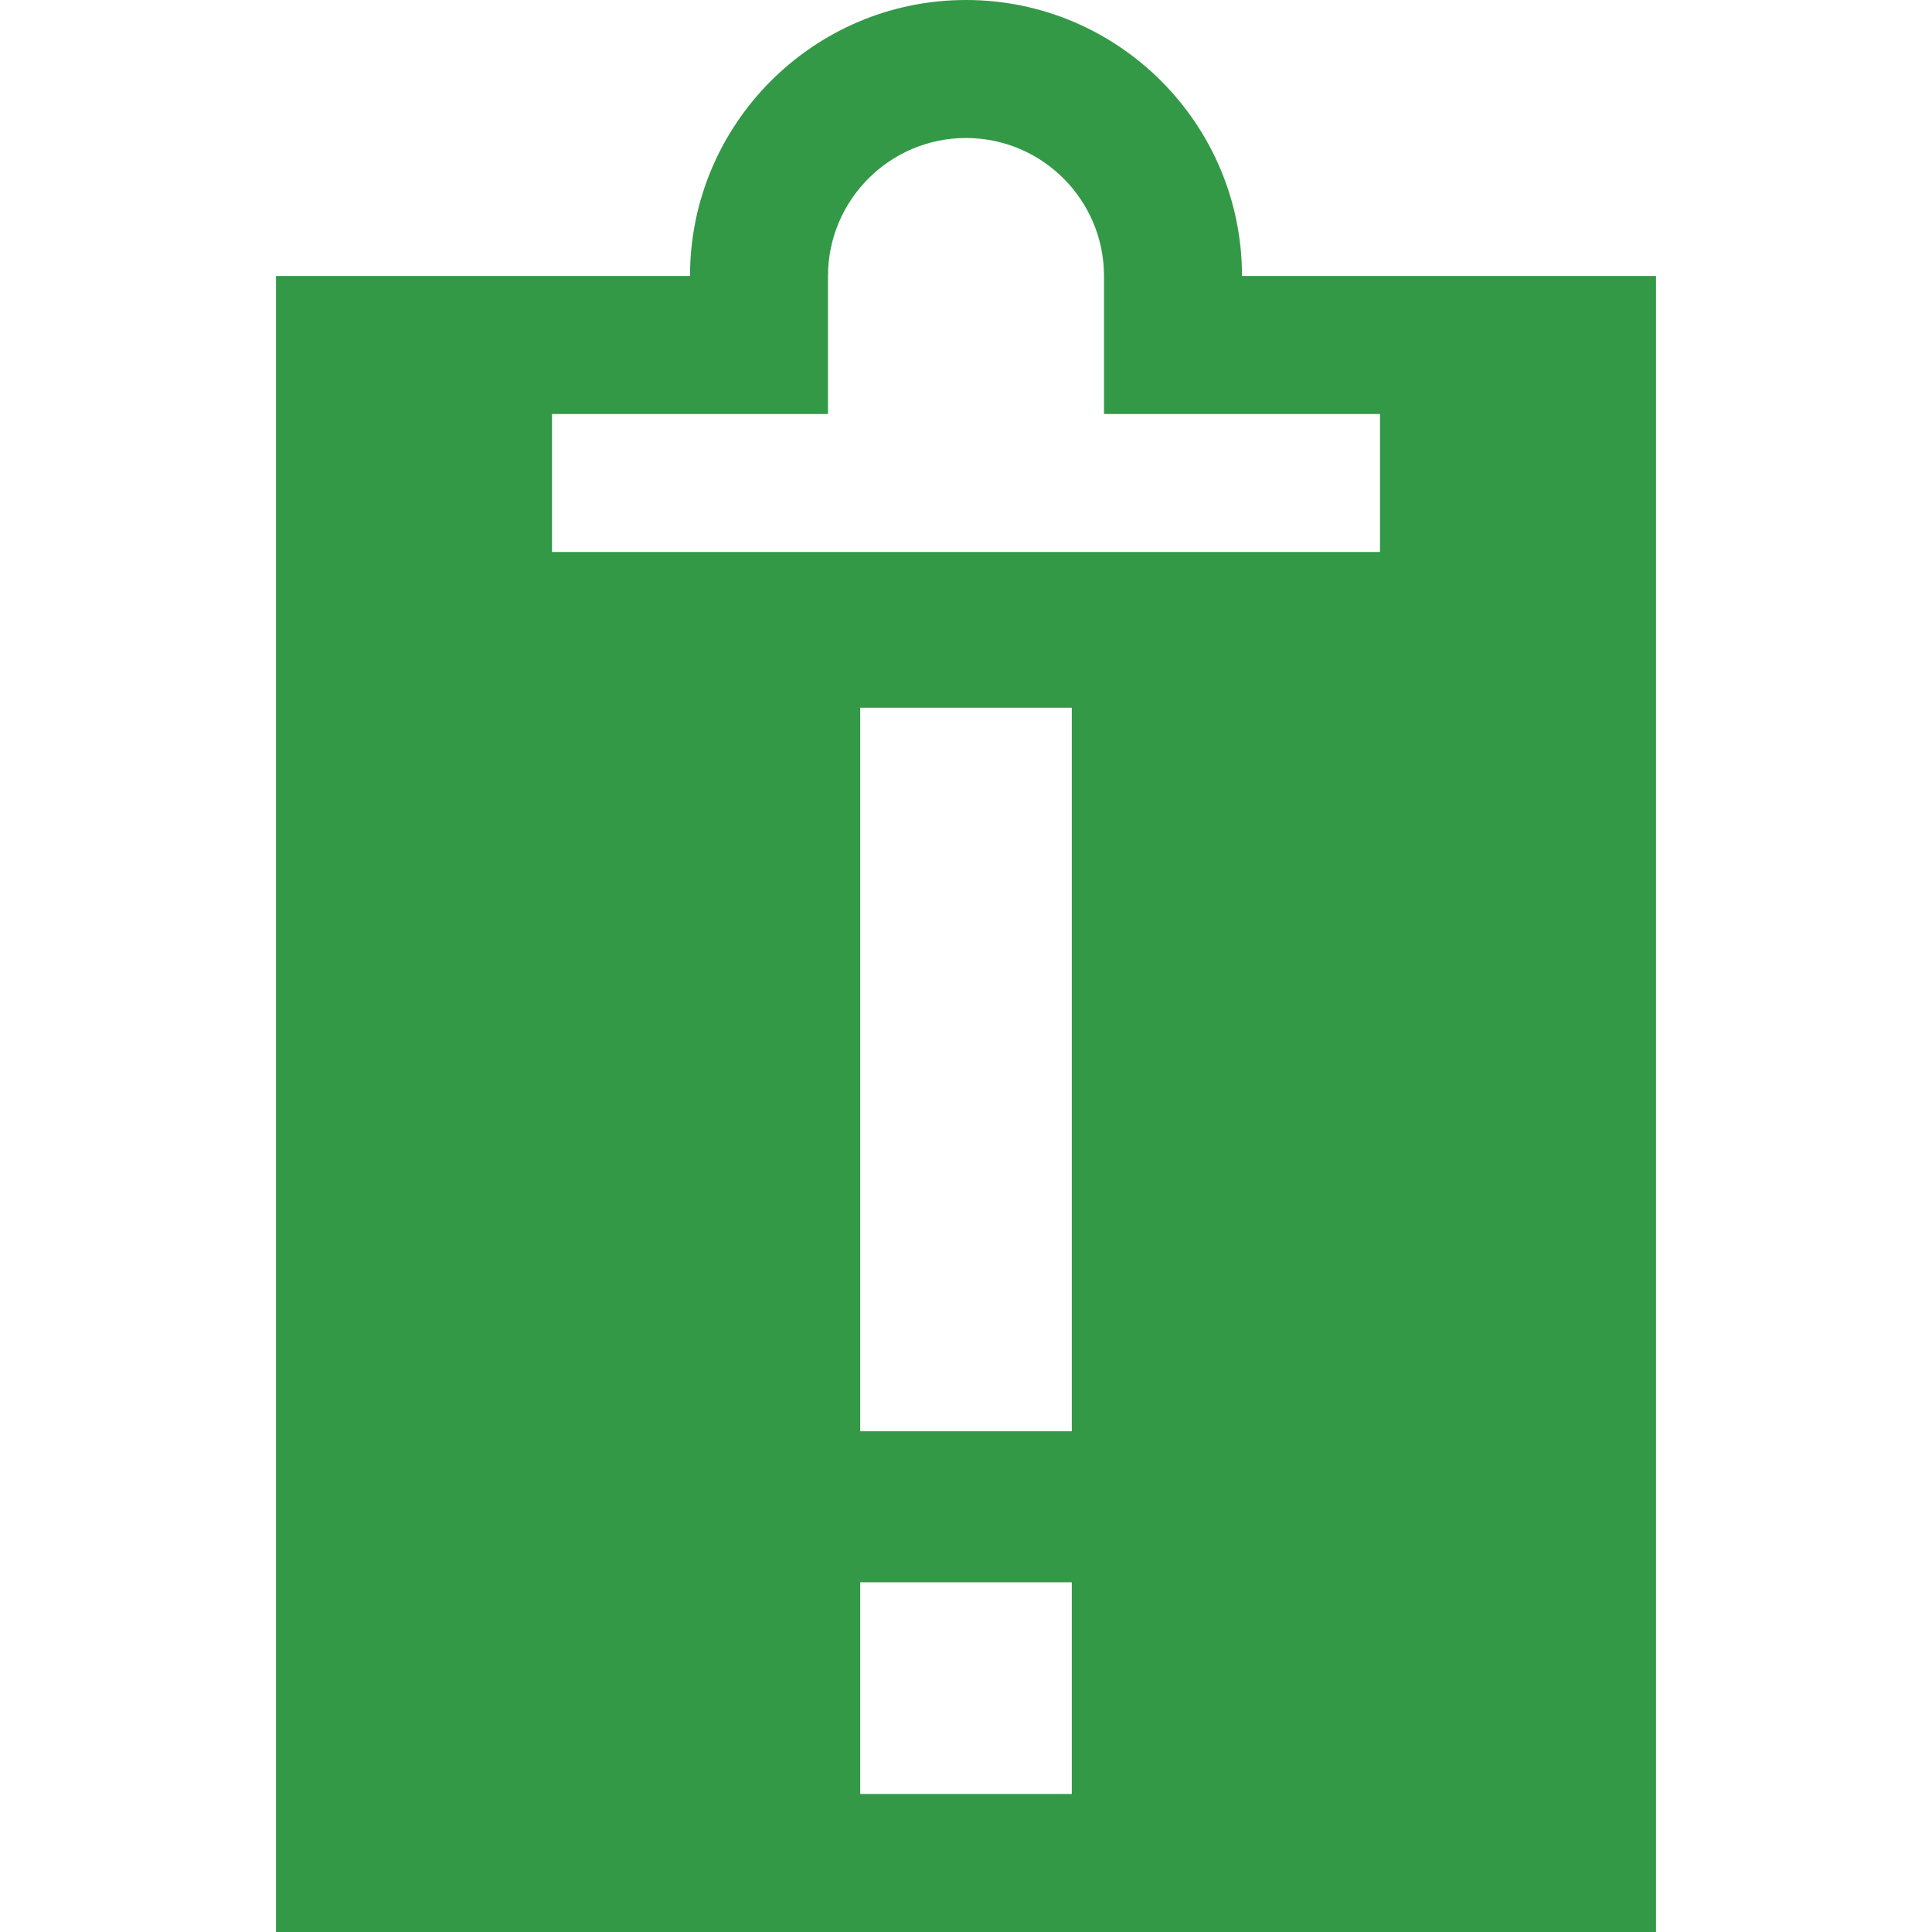
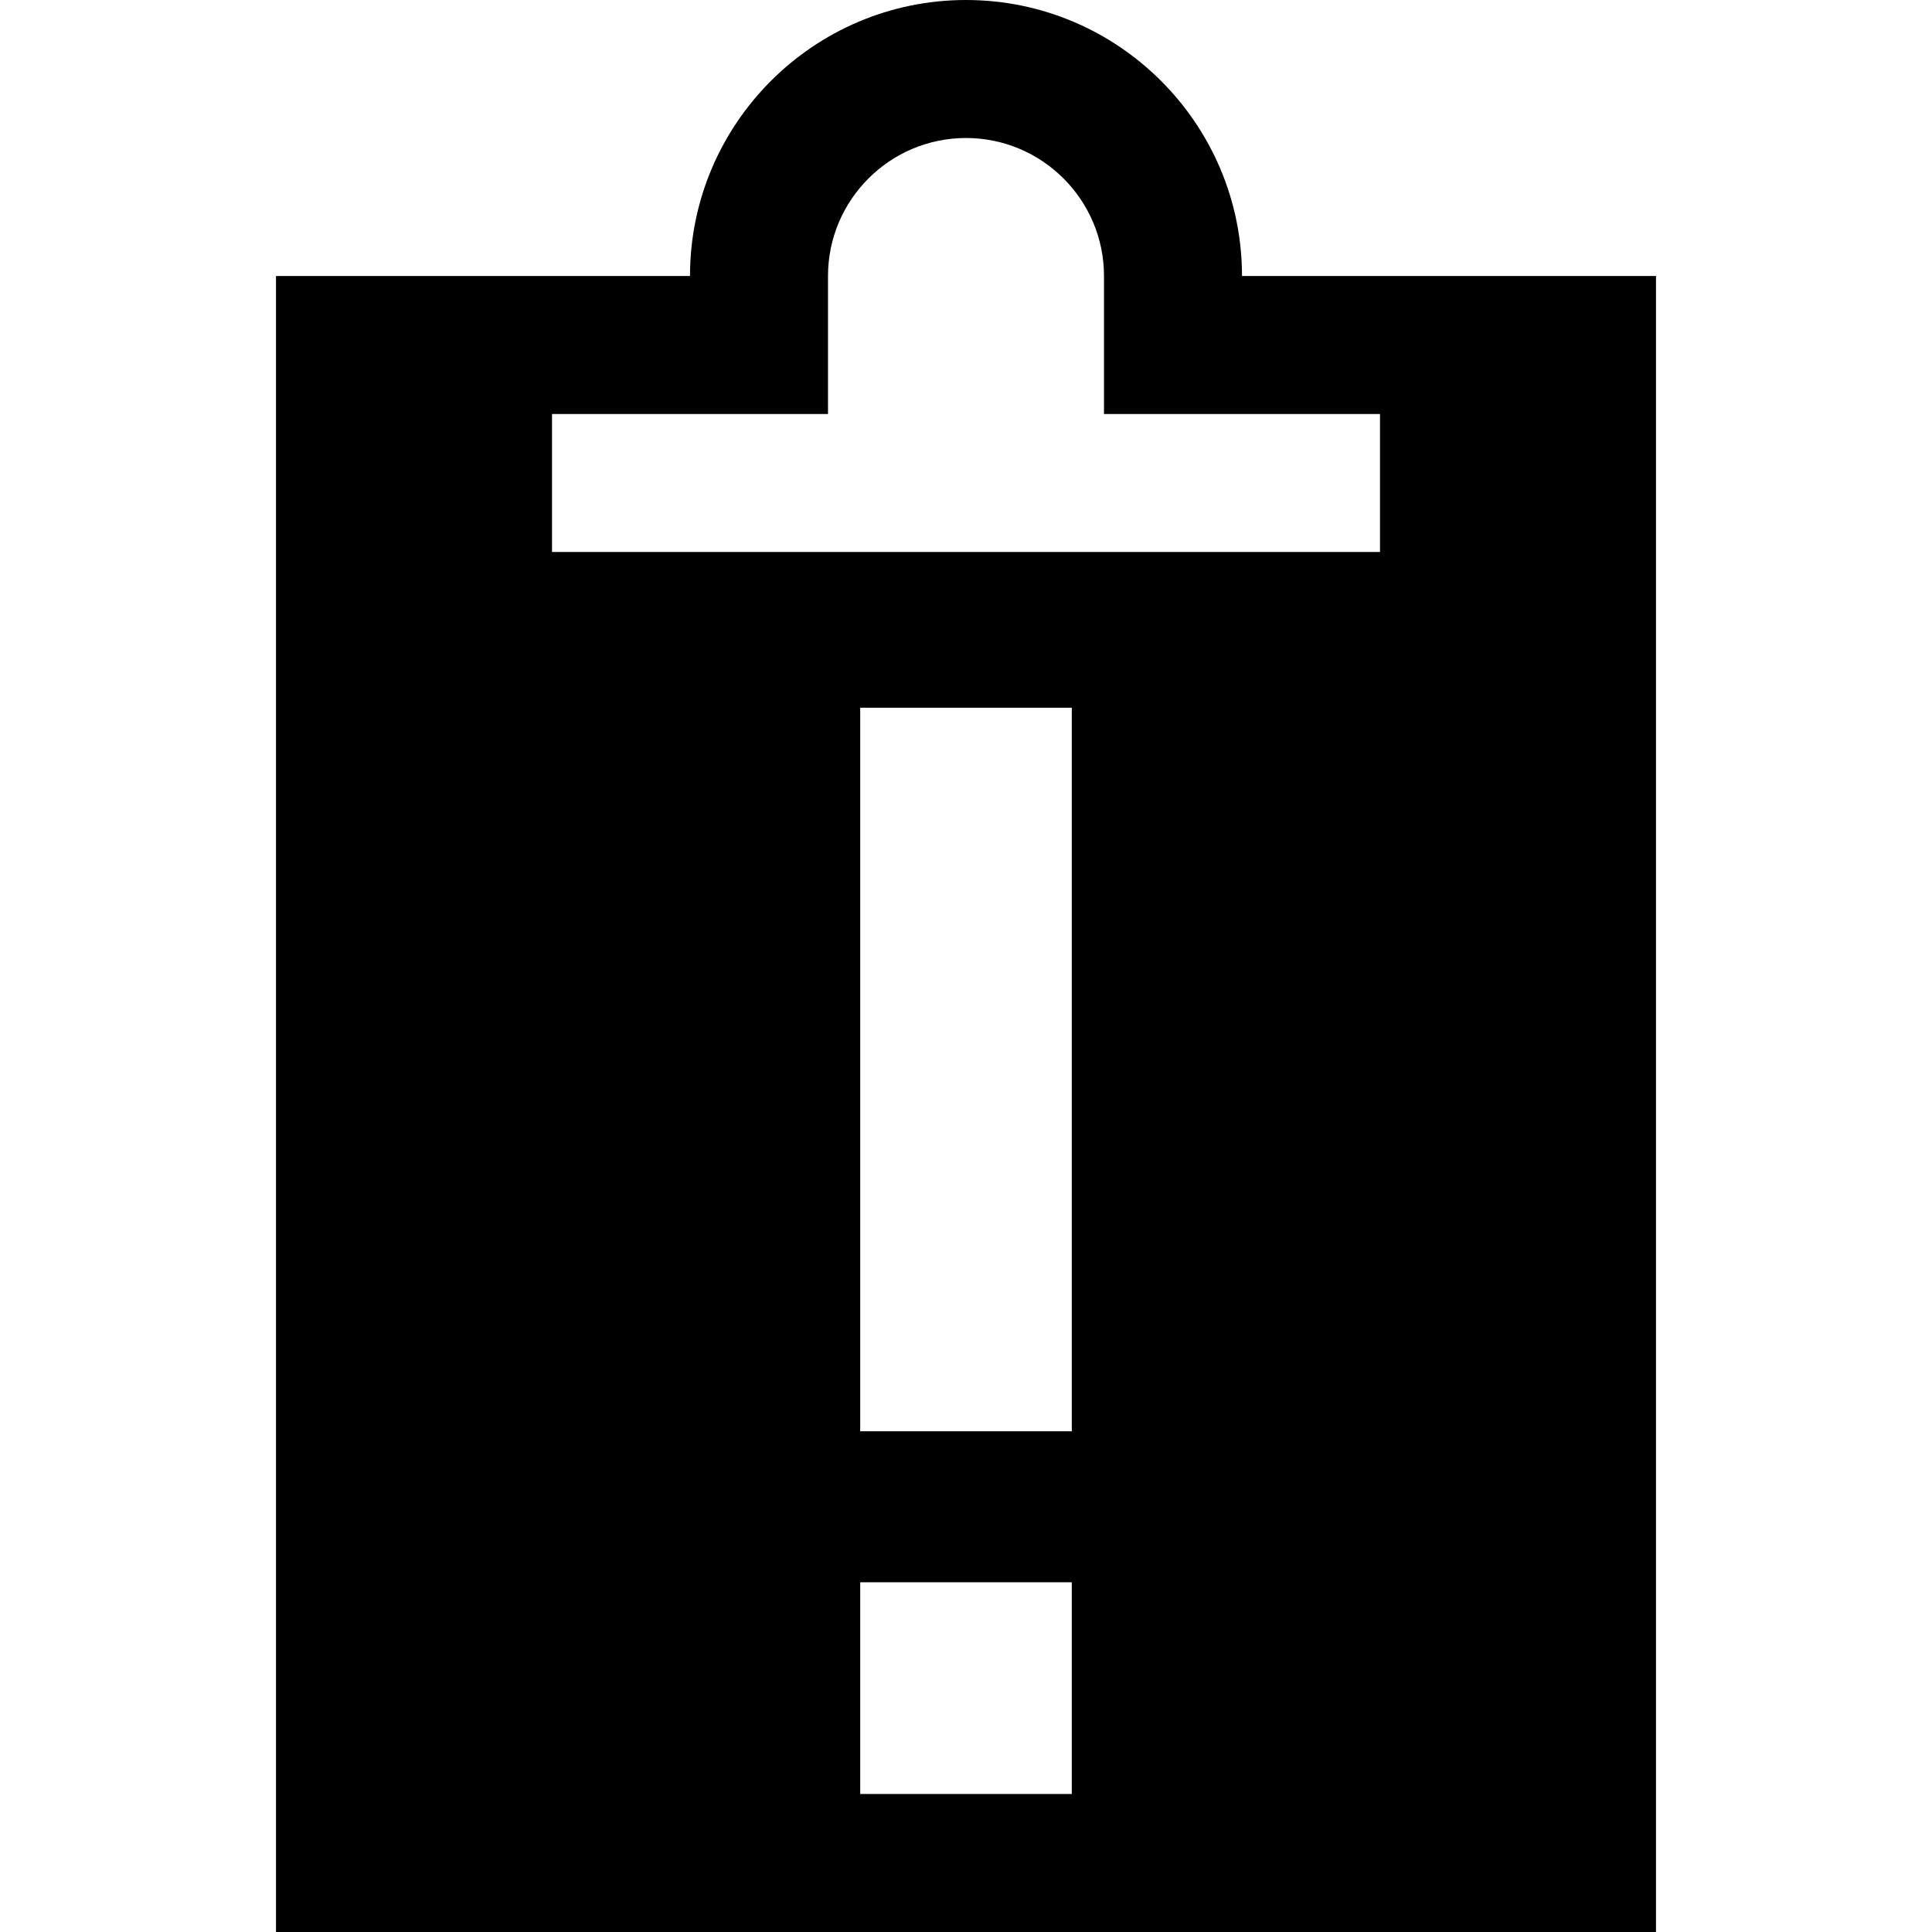
<svg xmlns="http://www.w3.org/2000/svg" viewBox="0 0 448 448">
-   <path style="fill:rgb(51, 153, 71);" d="M320 64h-32c0-35.297-28.703-64-64-64s-64 28.703-64 64H64v384h320V64h-64zm-71.469 352h-49.063v-49.094h49.063V416zm0-84.109h-49.063V164.109h49.063v167.782zM320 128H128V96h64V64c0-17.643 14.357-32 32-32 17.641 0 32 14.357 32 32v32h64v32z" />
+   <path d="M320 64h-32c0-35.297-28.703-64-64-64s-64 28.703-64 64H64v384h320V64h-64zm-71.469 352h-49.063v-49.094h49.063V416zm0-84.109h-49.063V164.109h49.063v167.782zM320 128H128V96h64V64c0-17.643 14.357-32 32-32 17.641 0 32 14.357 32 32v32h64v32z" />
</svg>
